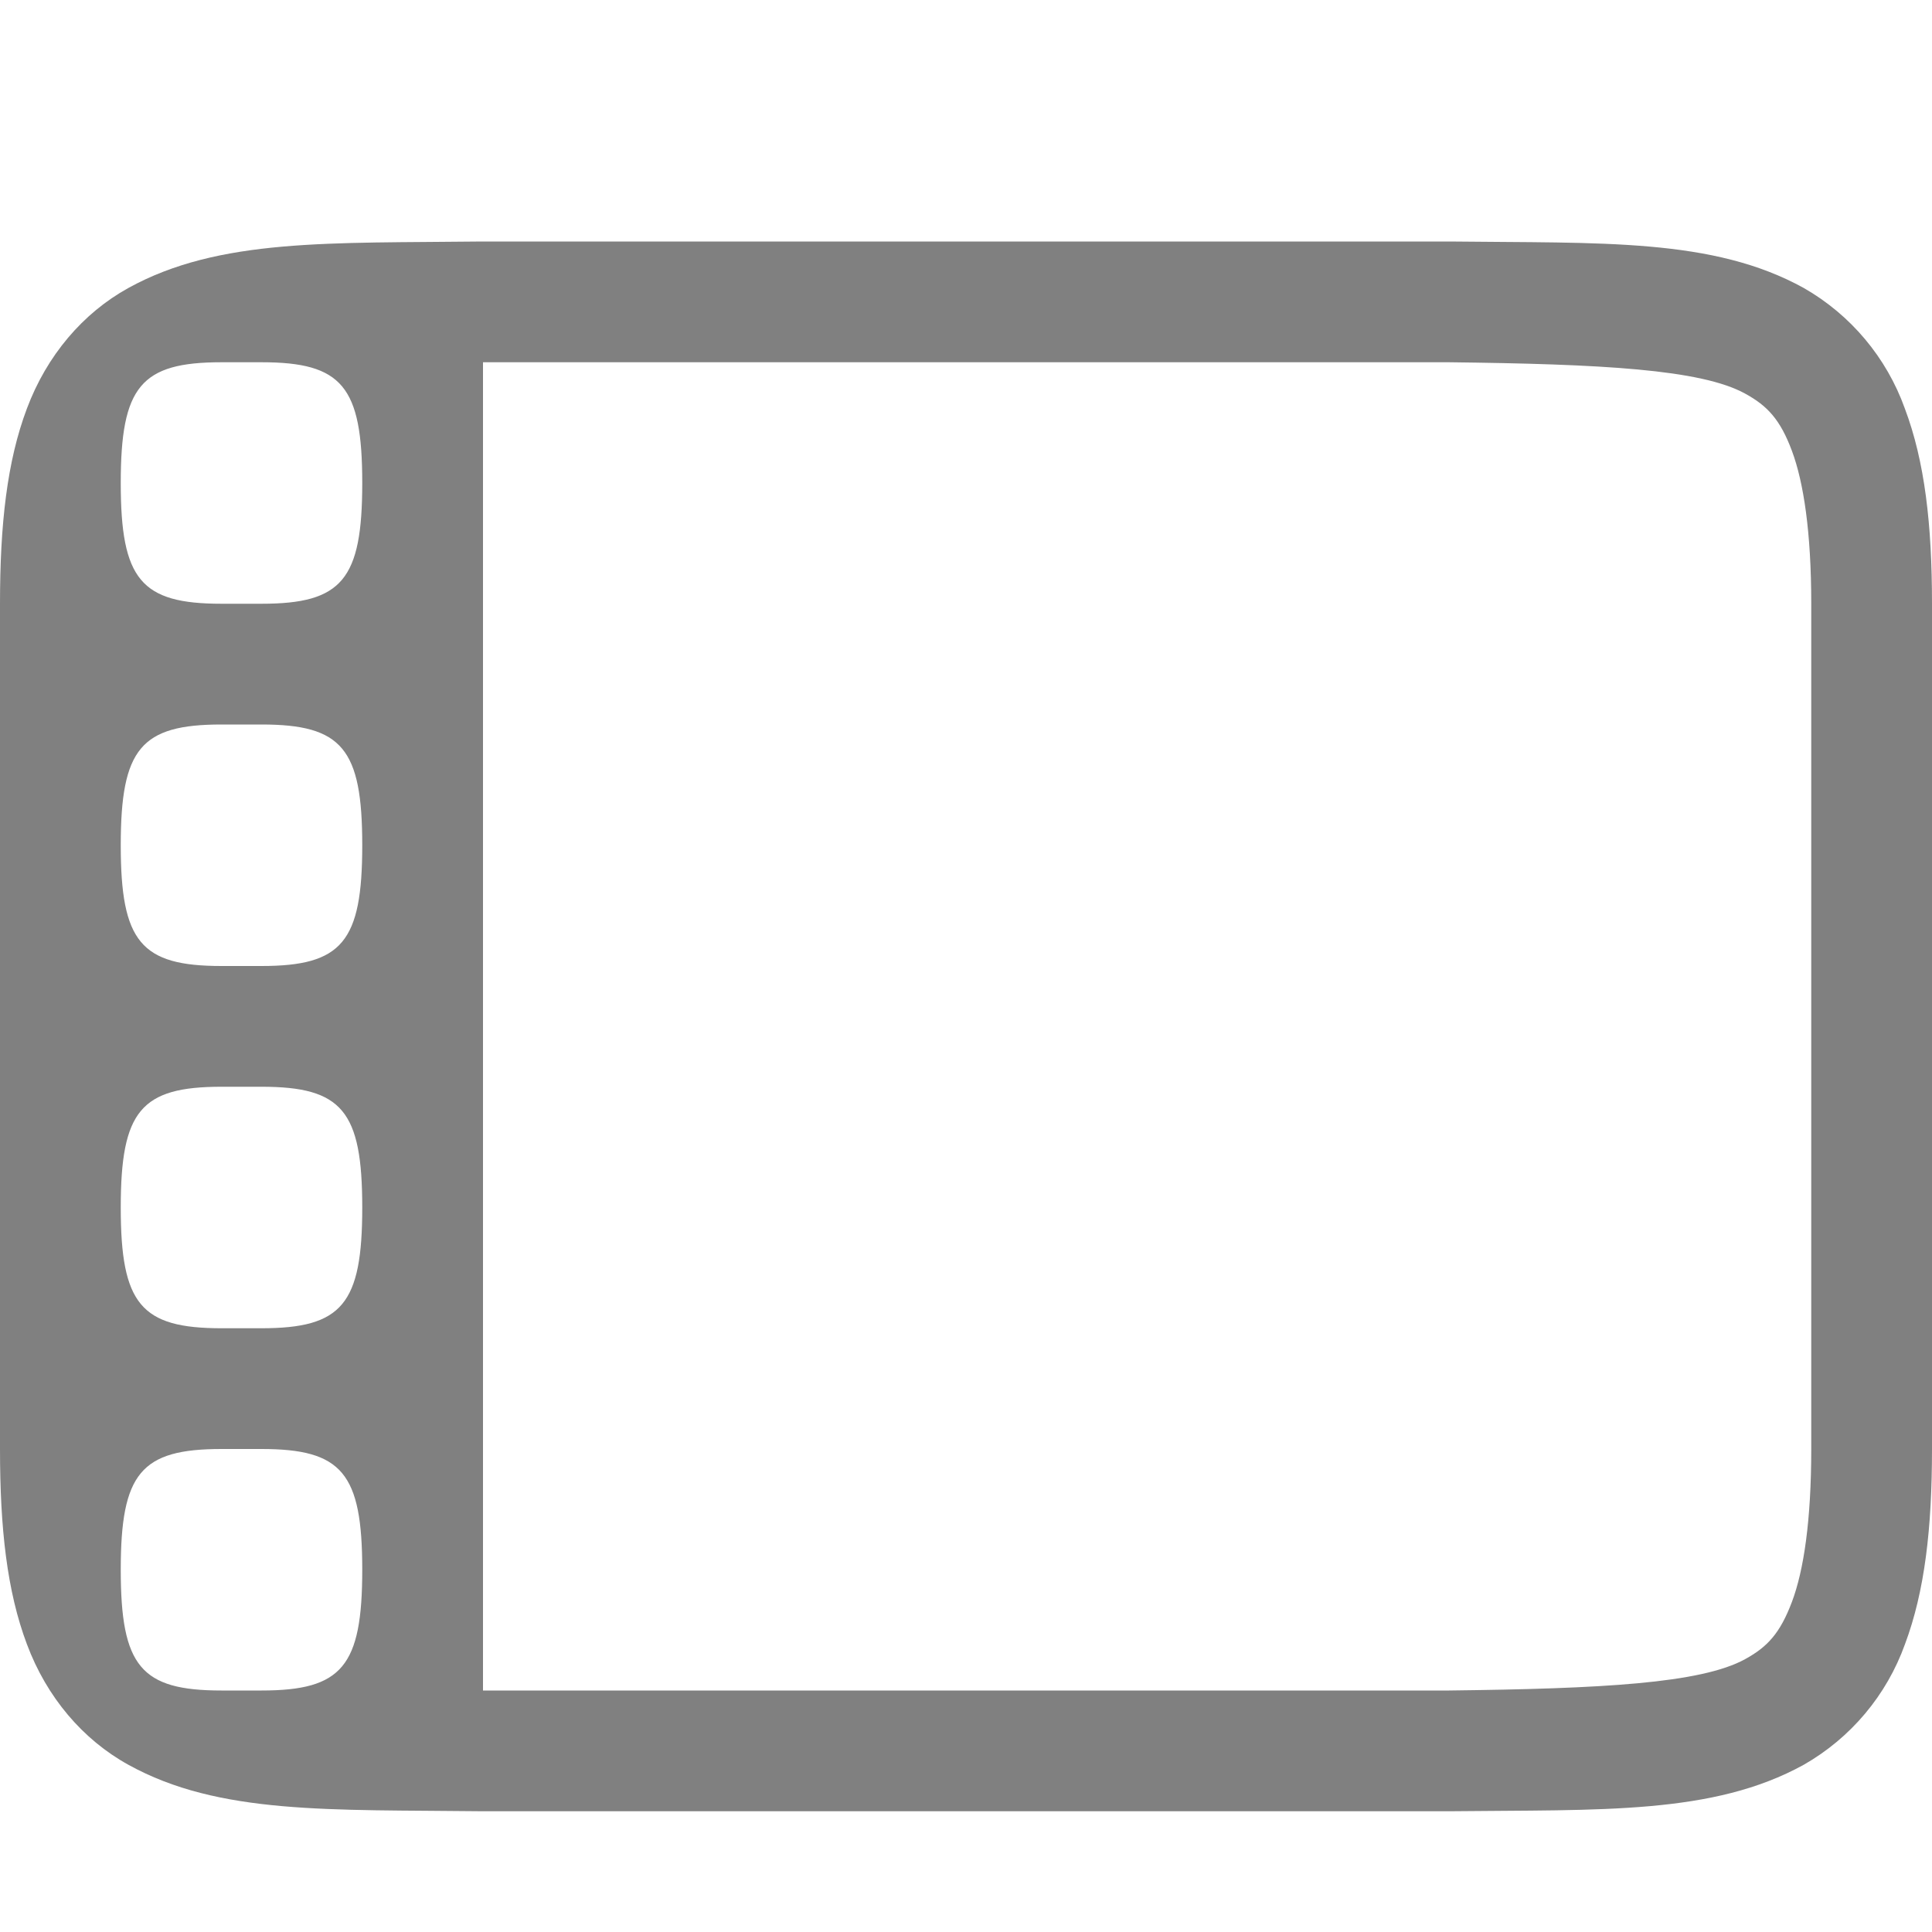
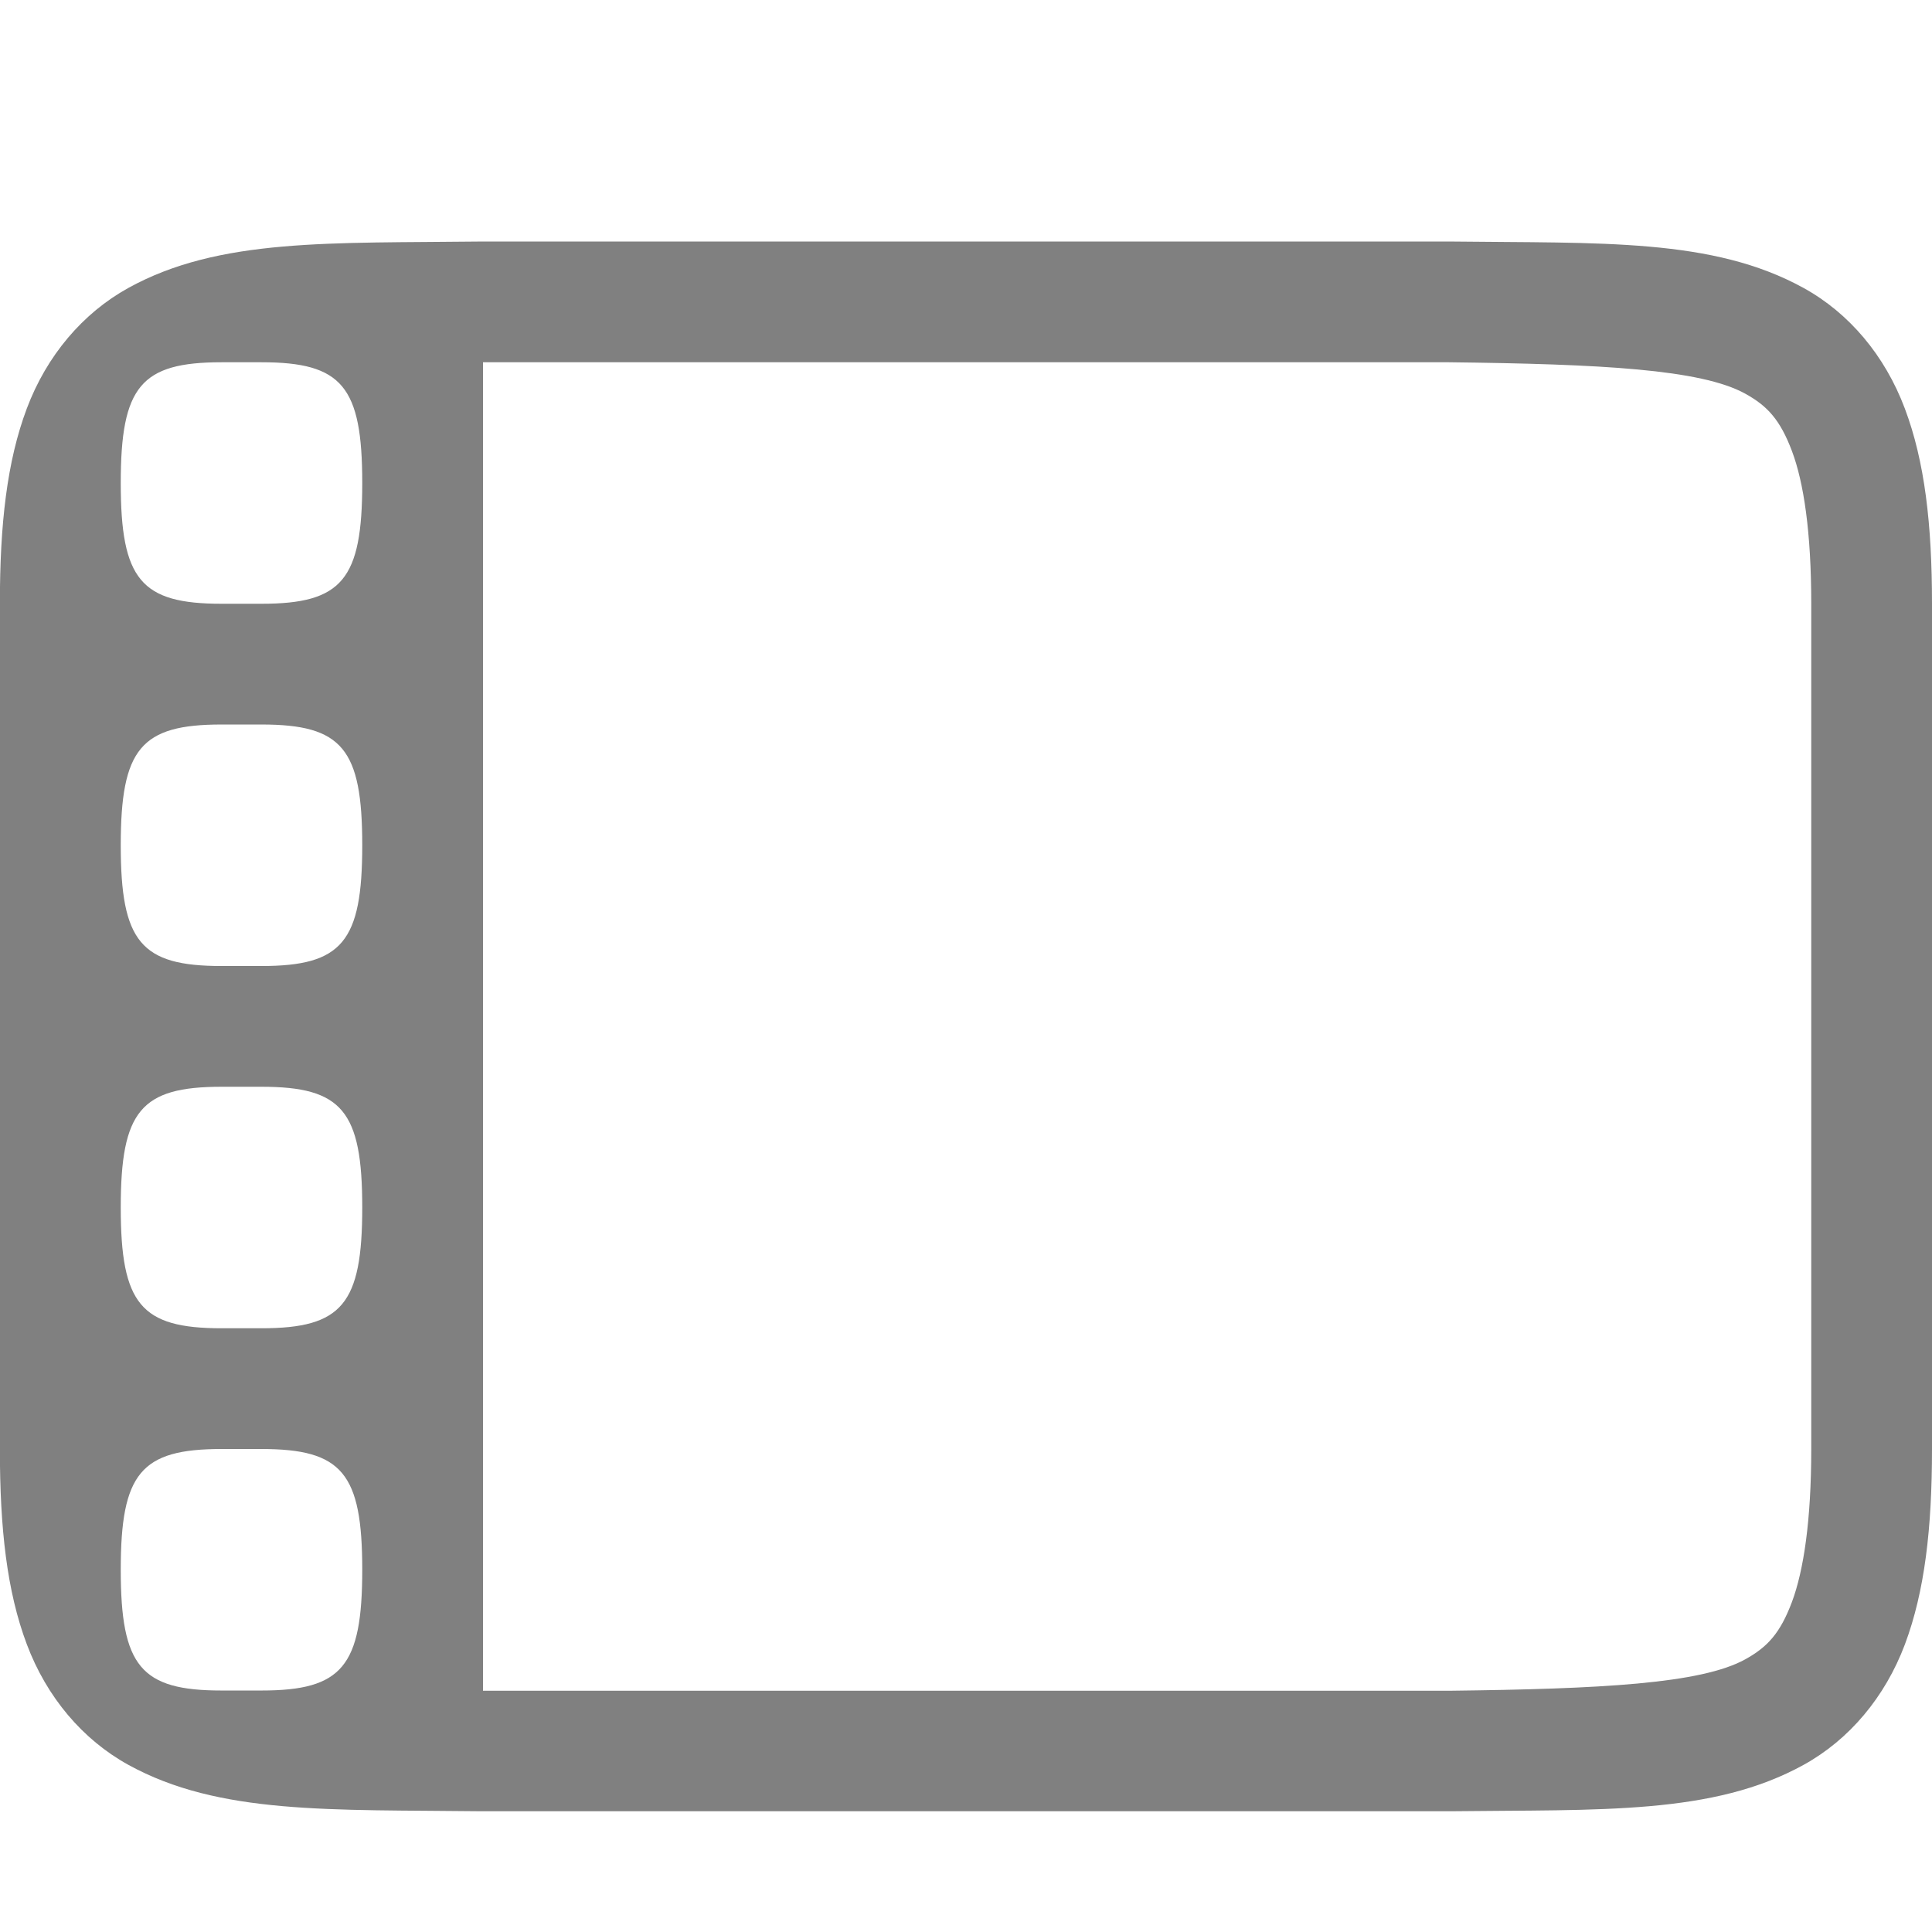
- <svg xmlns="http://www.w3.org/2000/svg" height="16" width="16">
-   <path d="M3.994 2c-1.258.015-2.179-.03-2.931.385-.377.208-.676.56-.84.998C.058 3.82 0 4.343 0 5v7c0 .658.058 1.179.223 1.617.164.439.463.79.84.998.752.416 1.673.37 2.931.385H12.006c1.258-.014 2.179.03 2.932-.385a1.88 1.88 0 00.838-.998c.164-.438.224-.96.224-1.617V5c0-.658-.06-1.179-.225-1.617a1.88 1.88 0 00-.837-.998c-.753-.416-1.674-.37-2.932-.385h-8.01zM4 3h8c1.26.015 2.087.058 2.453.26.184.101.29.214.387.474.097.26.16.674.16 1.266v7c0 .592-.062 1.006-.16 1.266s-.203.373-.387.474c-.366.202-1.193.245-2.453.26H4zM1.834 3h.332C2.833 3 3 3.2 3 4s-.167 1-.834 1h-.332C1.167 5 1 4.8 1 4s.167-1 .834-1zm0 3h.332C2.833 6 3 6.2 3 7s-.167 1-.834 1h-.332C1.167 8 1 7.8 1 7s.167-1 .834-1zm0 3h.332C2.833 9 3 9.2 3 10s-.167 1-.834 1h-.332C1.167 11 1 10.8 1 10s.167-1 .834-1zm0 3h.332c.667 0 .834.2.834 1s-.167 1-.834 1h-.332C1.167 14 1 13.8 1 13s.167-1 .834-1z" style="line-height:normal;text-indent:0;text-align:start;text-decoration-line:none;text-decoration-style:solid;text-decoration-color:#000;text-transform:none;white-space:normal;isolation:auto;mix-blend-mode:normal;solid-color:#000;solid-opacity:1;marker:none" color="#000" font-weight="400" font-family="sans-serif" overflow="visible" fill="gray" />
+ <svg xmlns="http://www.w3.org/2000/svg" xmlns:ns1="http://www.openswatchbook.org/uri/2009/osb" height="16" id="svg7384" version="1.1" width="16">
+   <defs id="defs7386">
+     <linearGradient id="linearGradient5606" ns1:paint="solid">
+       <stop id="stop5608" offset="0" style="stop-color:#000000;stop-opacity:1;" />
+     </linearGradient>
+     <linearGradient id="linearGradient4526" ns1:paint="solid">
+       <stop id="stop4528" offset="0" style="stop-color:#ffffff;stop-opacity:1;" />
+     </linearGradient>
+     <linearGradient id="linearGradient3600-4" ns1:paint="gradient">
+       <stop id="stop3602-7" offset="0" style="stop-color:#f4f4f4;stop-opacity:1" />
+       <stop id="stop3604-6" offset="1" style="stop-color:#dbdbdb;stop-opacity:1" />
+     </linearGradient>
+   </defs>
+   <g id="layer9" label="status" style="display:inline" transform="translate(-793.0002,167.0001)" />
+   <g id="layer2" style="display:inline" transform="translate(-552,-199.9999)" />
+   <g id="layer4" style="display:inline" transform="translate(-552,-199.9999)" />
+   <g id="g1812" style="display:inline" transform="translate(-552,-199.9999)" />
+   <g id="g6217" style="display:inline" transform="translate(-552,-199.9999)" />
+   <g id="layer3" style="display:inline" transform="translate(-552,-199.9999)" />
+   <g id="g1833" style="display:inline" transform="translate(-552,-199.9999)">
+     <path d="m 555.994,202 c -1.258,0.015 -2.179,-0.031 -2.932,0.385 -0.376,0.208 -0.675,0.559 -0.84,0.998 -0.165,0.439 -0.223,0.96 -0.223,1.617 v 7 c 0,0.658 0.058,1.179 0.223,1.617 0.165,0.439 0.463,0.79 0.84,0.998 0.753,0.415 1.673,0.37 2.932,0.385 h 0.004 8.004 0.004 c 1.258,-0.015 2.179,0.031 2.932,-0.385 0.376,-0.208 0.673,-0.559 0.838,-0.998 0.164,-0.439 0.224,-0.96 0.224,-1.617 v -7 c 0,-0.658 -0.06,-1.179 -0.225,-1.617 -0.165,-0.439 -0.461,-0.79 -0.838,-0.998 -0.753,-0.415 -1.673,-0.37 -2.932,-0.385 h -0.004 -8.006 z m 0.006,1 h 8 c 1.26,0.015 2.087,0.058 2.453,0.26 0.183,0.101 0.289,0.215 0.387,0.475 0.098,0.26 0.16,0.673 0.16,1.266 v 7 c 0,0.592 -0.063,1.006 -0.16,1.266 -0.098,0.26 -0.203,0.373 -0.387,0.475 -0.366,0.202 -1.194,0.245 -2.453,0.26 h -0.006 -7.994 z m -2.166,0 h 0.332 c 0.667,0 0.834,0.2 0.834,1 0,0.8 -0.167,1 -0.834,1 h -0.332 c -0.667,0 -0.834,-0.2 -0.834,-1 0,-0.8 0.167,-1 0.834,-1 z m 0,3 h 0.332 c 0.667,0 0.834,0.2 0.834,1 0,0.8 -0.167,1 -0.834,1 h -0.332 c -0.667,0 -0.834,-0.2 -0.834,-1 0,-0.8 0.167,-1 0.834,-1 z m 0,3 h 0.332 c 0.667,0 0.834,0.2 0.834,1 0,0.8 -0.167,1 -0.834,1 h -0.332 c -0.667,0 -0.834,-0.2 -0.834,-1 0,-0.8 0.167,-1 0.834,-1 z m 0,3 h 0.332 c 0.667,0 0.834,0.2 0.834,1 0,0.8 -0.167,1 -0.834,1 h -0.332 c -0.667,0 -0.834,-0.2 -0.834,-1 0,-0.8 0.167,-1 0.834,-1 z" id="path4297-3" style="color:#000000;font-style:normal;font-variant:normal;font-weight:normal;font-stretch:normal;font-size:medium;line-height:normal;font-family:sans-serif;text-indent:0;text-align:start;text-decoration:none;text-decoration-line:none;text-decoration-style:solid;text-decoration-color:#000000;letter-spacing:normal;word-spacing:normal;text-transform:none;writing-mode:lr-tb;direction:ltr;baseline-shift:baseline;text-anchor:start;white-space:normal;clip-rule:nonzero;display:inline;overflow:visible;visibility:visible;opacity:1;isolation:auto;mix-blend-mode:normal;color-interpolation:sRGB;color-interpolation-filters:linearRGB;solid-color:#000000;solid-opacity:1;fill:#808080;fill-opacity:1;fill-rule:nonzero;stroke:none;stroke-width:4.001;stroke-linecap:butt;stroke-linejoin:miter;stroke-miterlimit:4;stroke-dasharray:none;stroke-dashoffset:0;stroke-opacity:1;marker:none;color-rendering:auto;image-rendering:auto;shape-rendering:auto;text-rendering:auto;enable-background:accumulate" />
+   </g>
+   <g id="layer1" style="display:inline" transform="translate(-552,-199.9999)" />
</svg>
